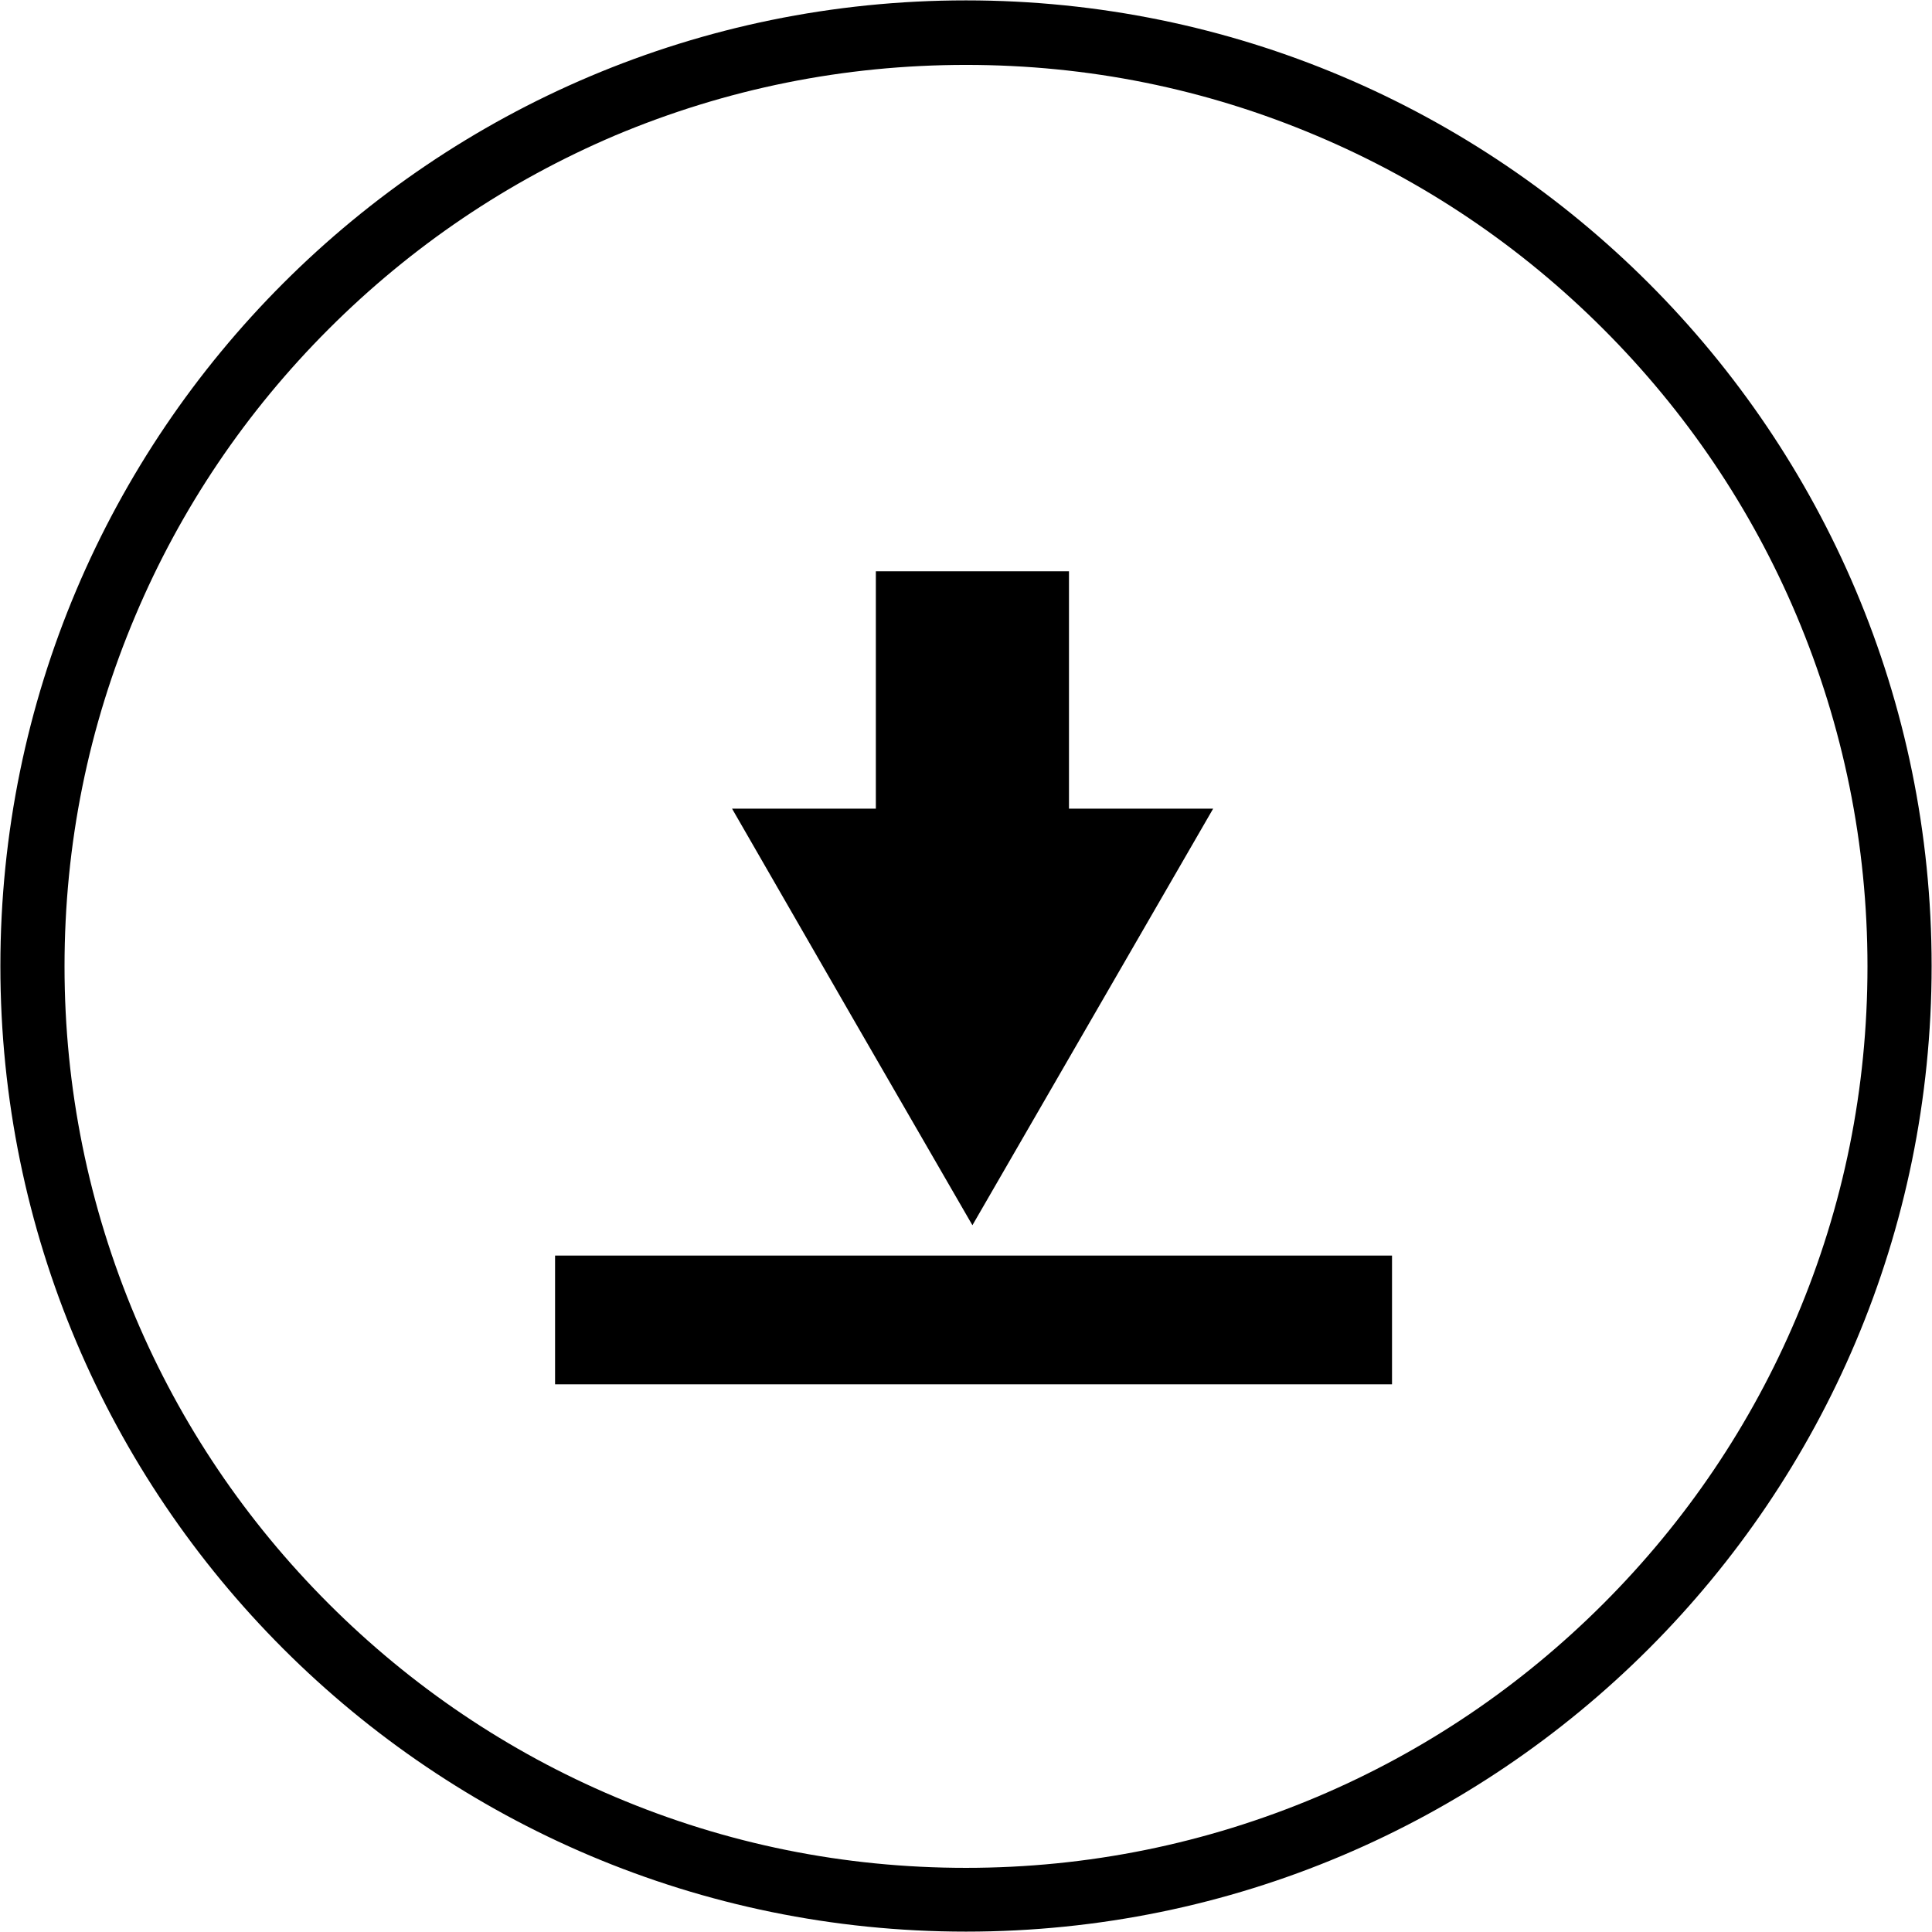
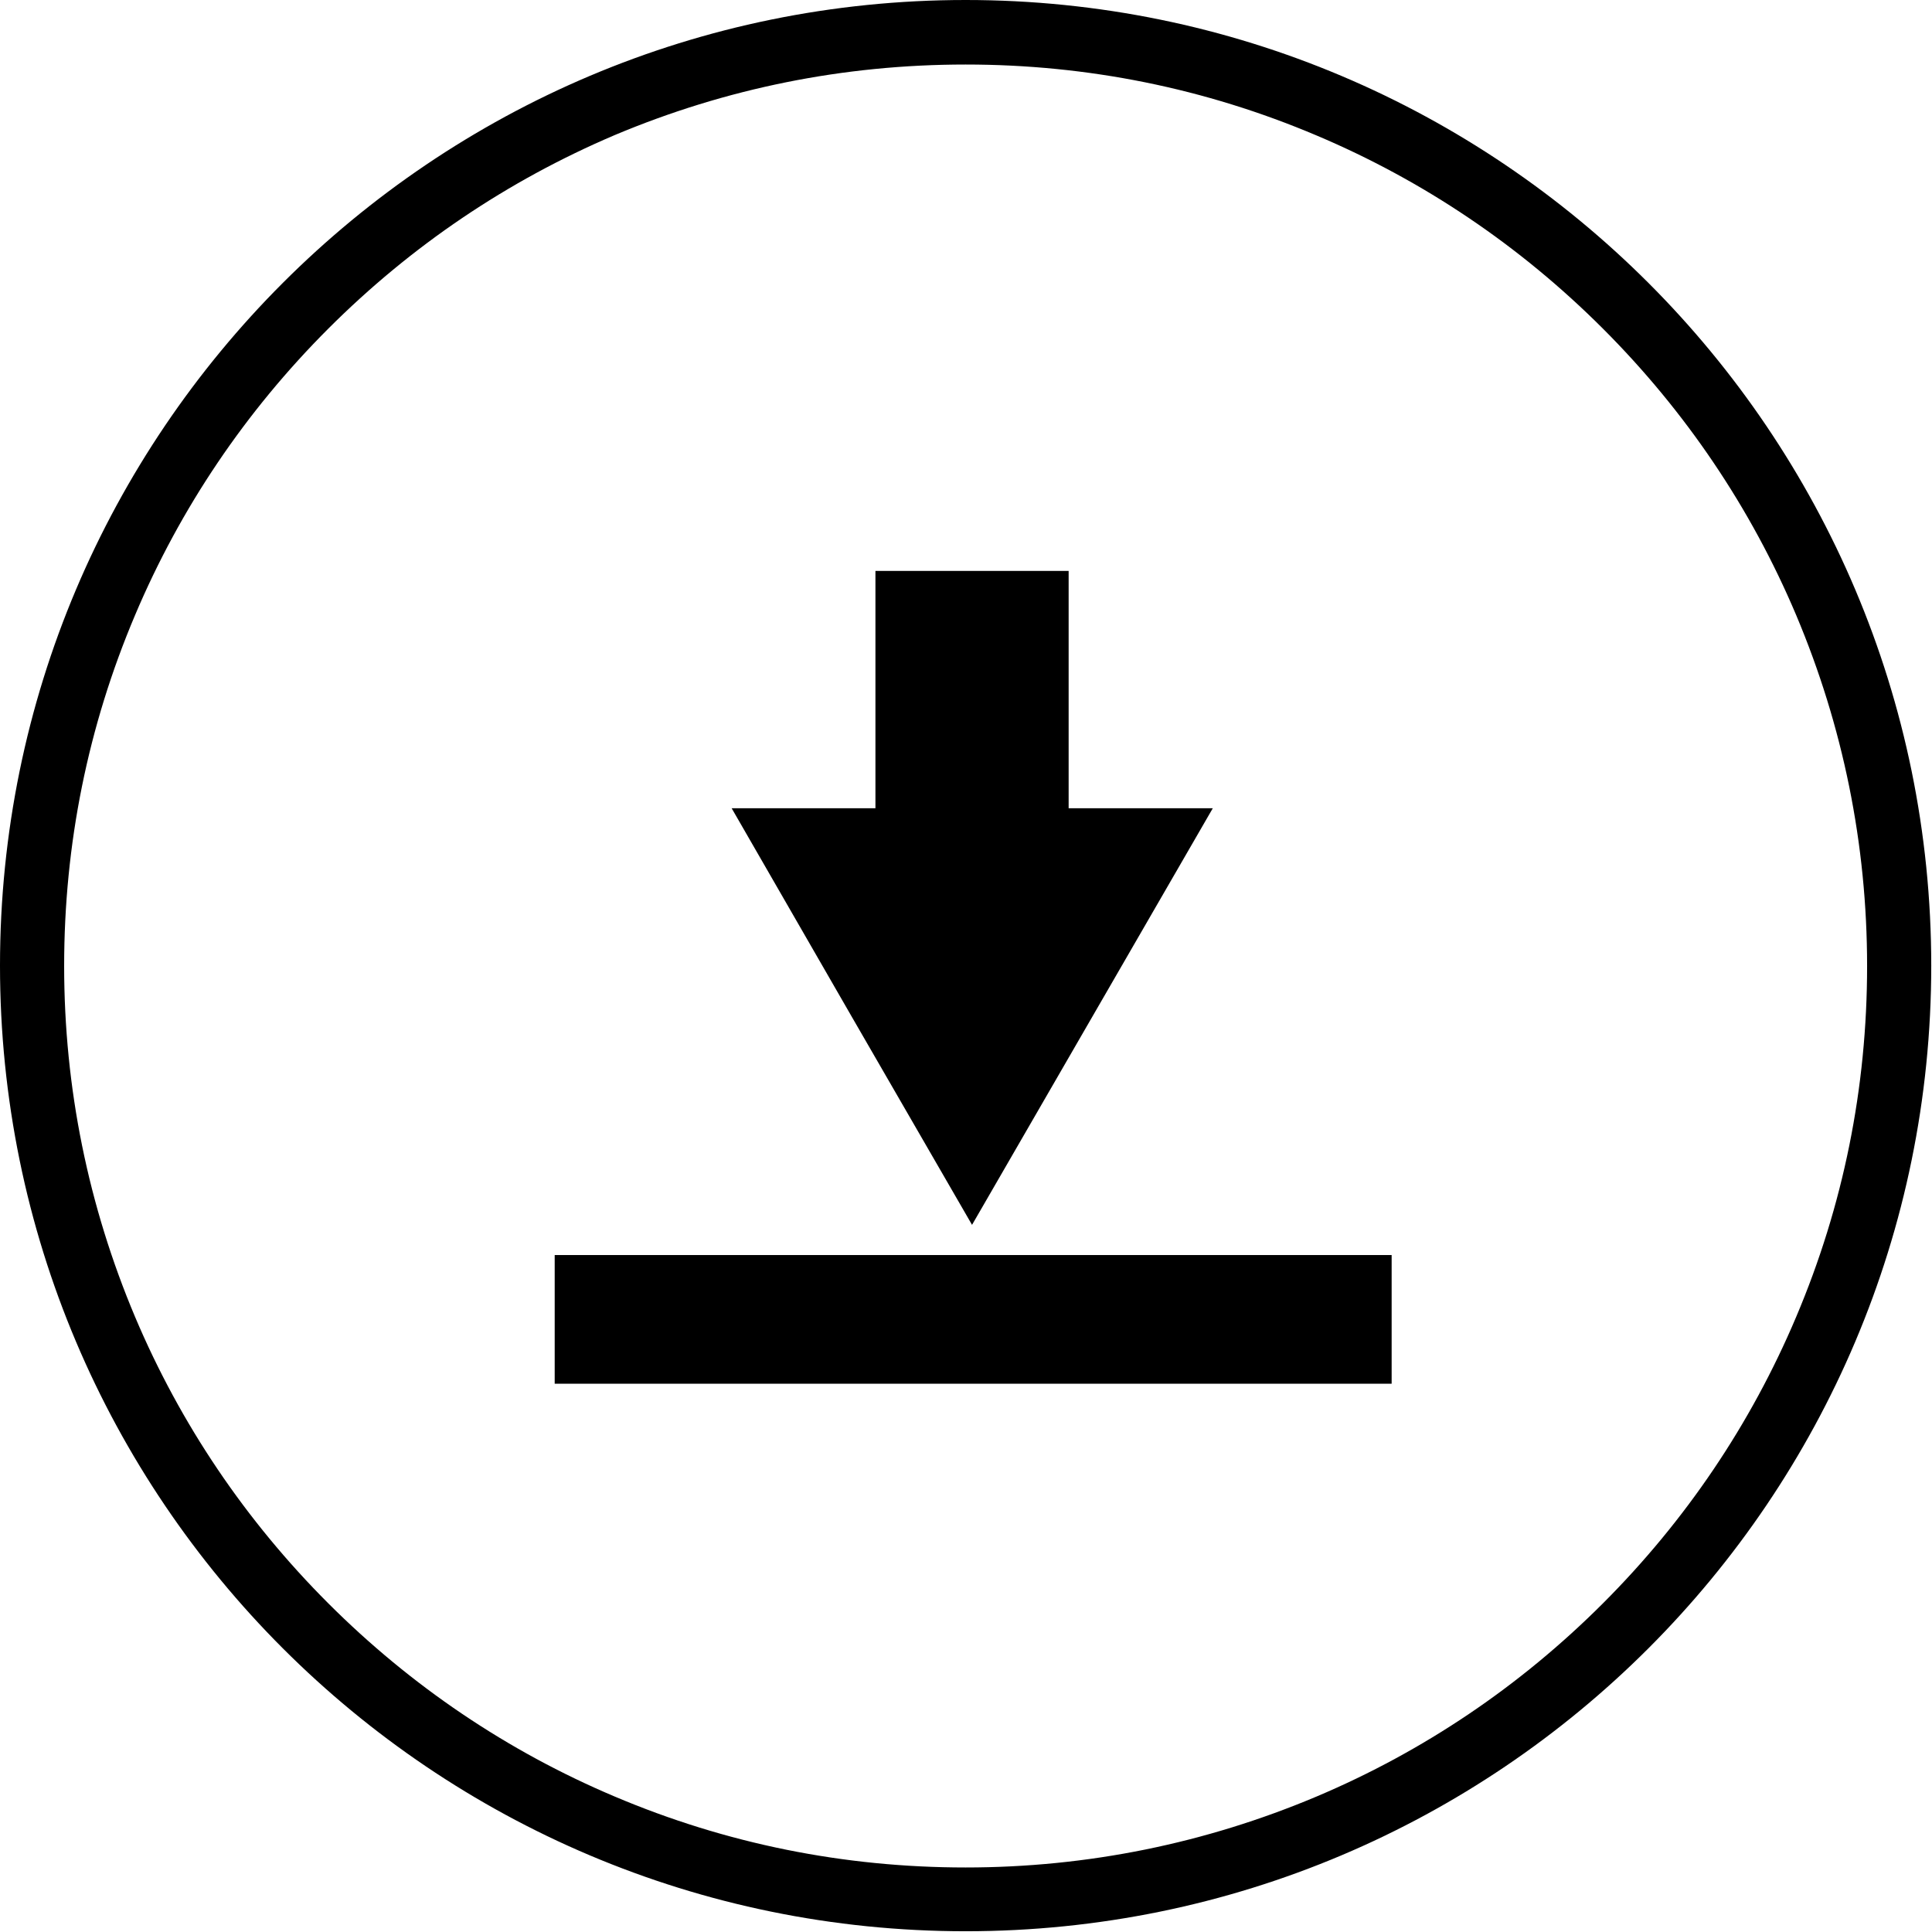
<svg xmlns="http://www.w3.org/2000/svg" version="1.1" id="Layer_1" x="0px" y="0px" viewBox="-143 145 512 512" style="enable-background:new -143 145 512 512;" xml:space="preserve">
-   <style type="text/css">
- 	.st0{fill:none;stroke:#000000;stroke-width:51.18;}
- 	.st1{fill:none;stroke:#000000;stroke-width:34.12;}
- </style>
  <g>
-     <path d="M113,162.2c32.3,0,63.5,6.3,93,18.8c28.4,12,54,29.3,75.9,51.2c21.9,21.9,39.2,47.5,51.2,75.9c12.4,29.4,18.8,60.7,18.8,93   c0,32.3-6.3,63.5-18.8,93c-12,28.4-29.3,54-51.2,75.9c-21.9,21.9-47.5,39.2-75.9,51.2c-29.4,12.4-60.7,18.8-93,18.8   s-63.5-6.3-93-18.8c-28.4-12-54-29.3-75.9-51.2c-21.9-21.9-39.2-47.5-51.2-75.9c-12.4-29.4-18.8-60.7-18.8-93s6.3-63.5,18.8-93   c12-28.4,29.3-54,51.2-75.9C-33.9,210.2-8.4,193,20,180.9C49.5,168.5,80.7,162.2,113,162.2 M113,145.1   c-141.3,0-255.9,114.6-255.9,255.9c0,141.3,114.6,255.9,255.9,255.9S368.9,542.3,368.9,401C368.9,259.7,254.3,145.1,113,145.1   L113,145.1z" />
+     <path d="M112.9,162.1c32.3,0,63.5,6.3,93,18.8c28.4,12,54,29.3,75.9,51.2S321,279.6,333,308c12.4,29.4,18.8,60.7,18.8,93   s-6.3,63.5-18.8,93c-12,28.4-29.3,54-51.2,75.9c-21.9,21.9-47.5,39.2-75.9,51.2c-29.4,12.4-60.7,18.8-93,18.8s-63.5-6.3-93-18.8   c-28.4-12-54-29.3-75.9-51.2s-39.2-47.5-51.2-75.9c-12.4-29.4-18.8-60.7-18.8-93s6.3-63.5,18.8-93c12-28.4,29.3-54,51.2-75.9   c22-22,47.5-39.2,75.9-51.3C49.4,168.4,80.6,162.1,112.9,162.1 M112.9,145C-28.4,145-143,259.6-143,400.9s114.6,255.9,255.9,255.9   s255.9-114.6,255.9-255.9S254.2,145,112.9,145L112.9,145z" />
  </g>
-   <polygon points="114.7,469.7 146.6,414.5 178.5,359.3 114.7,359.3 51,359.3 82.8,414.5 " />
-   <line class="st0" x1="114.7" y1="397.4" x2="114.7" y2="296.4" />
-   <line class="st1" x1="4.1" y1="494.8" x2="225.9" y2="494.8" />
+   <polygon points="114.6,469.6 146.5,414.4 178.4,359.2 114.6,359.2 50.9,359.2 82.7,414.4 " />
+   <rect x="89" y="296.3" width="51.2" height="101" />
+   <rect x="4" y="477.6" width="221.8" height="34.1" />
</svg>
